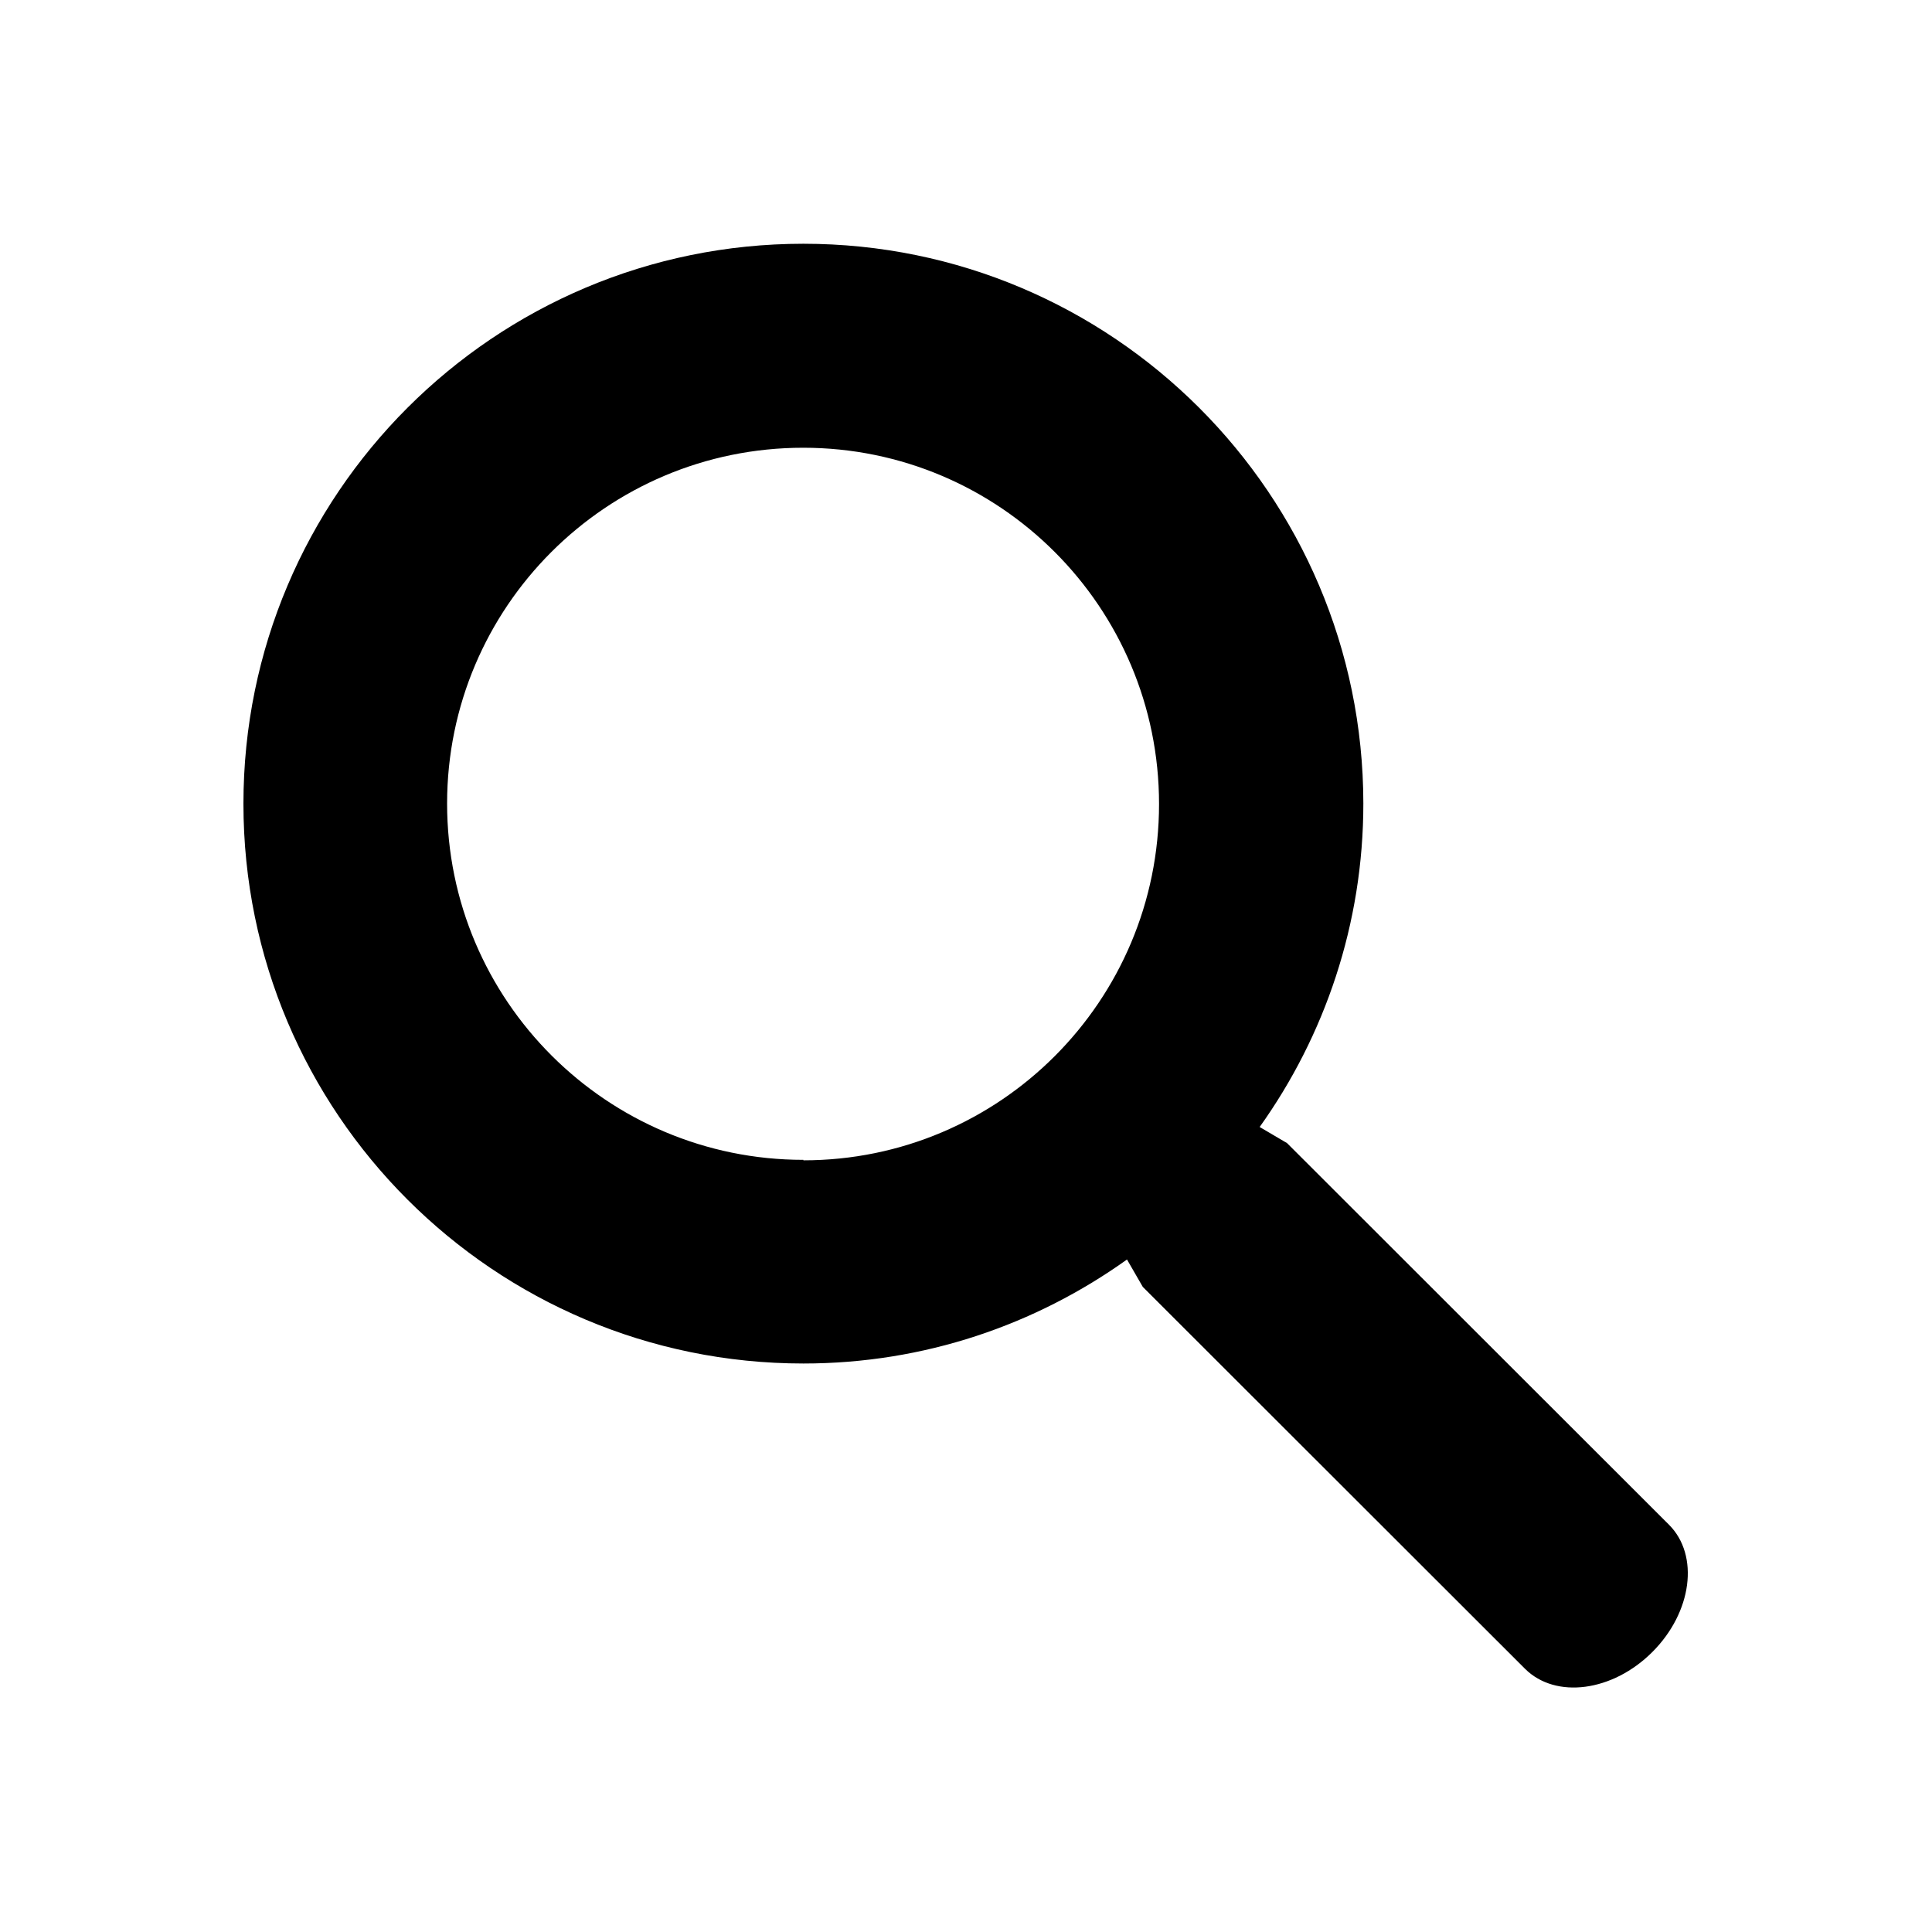
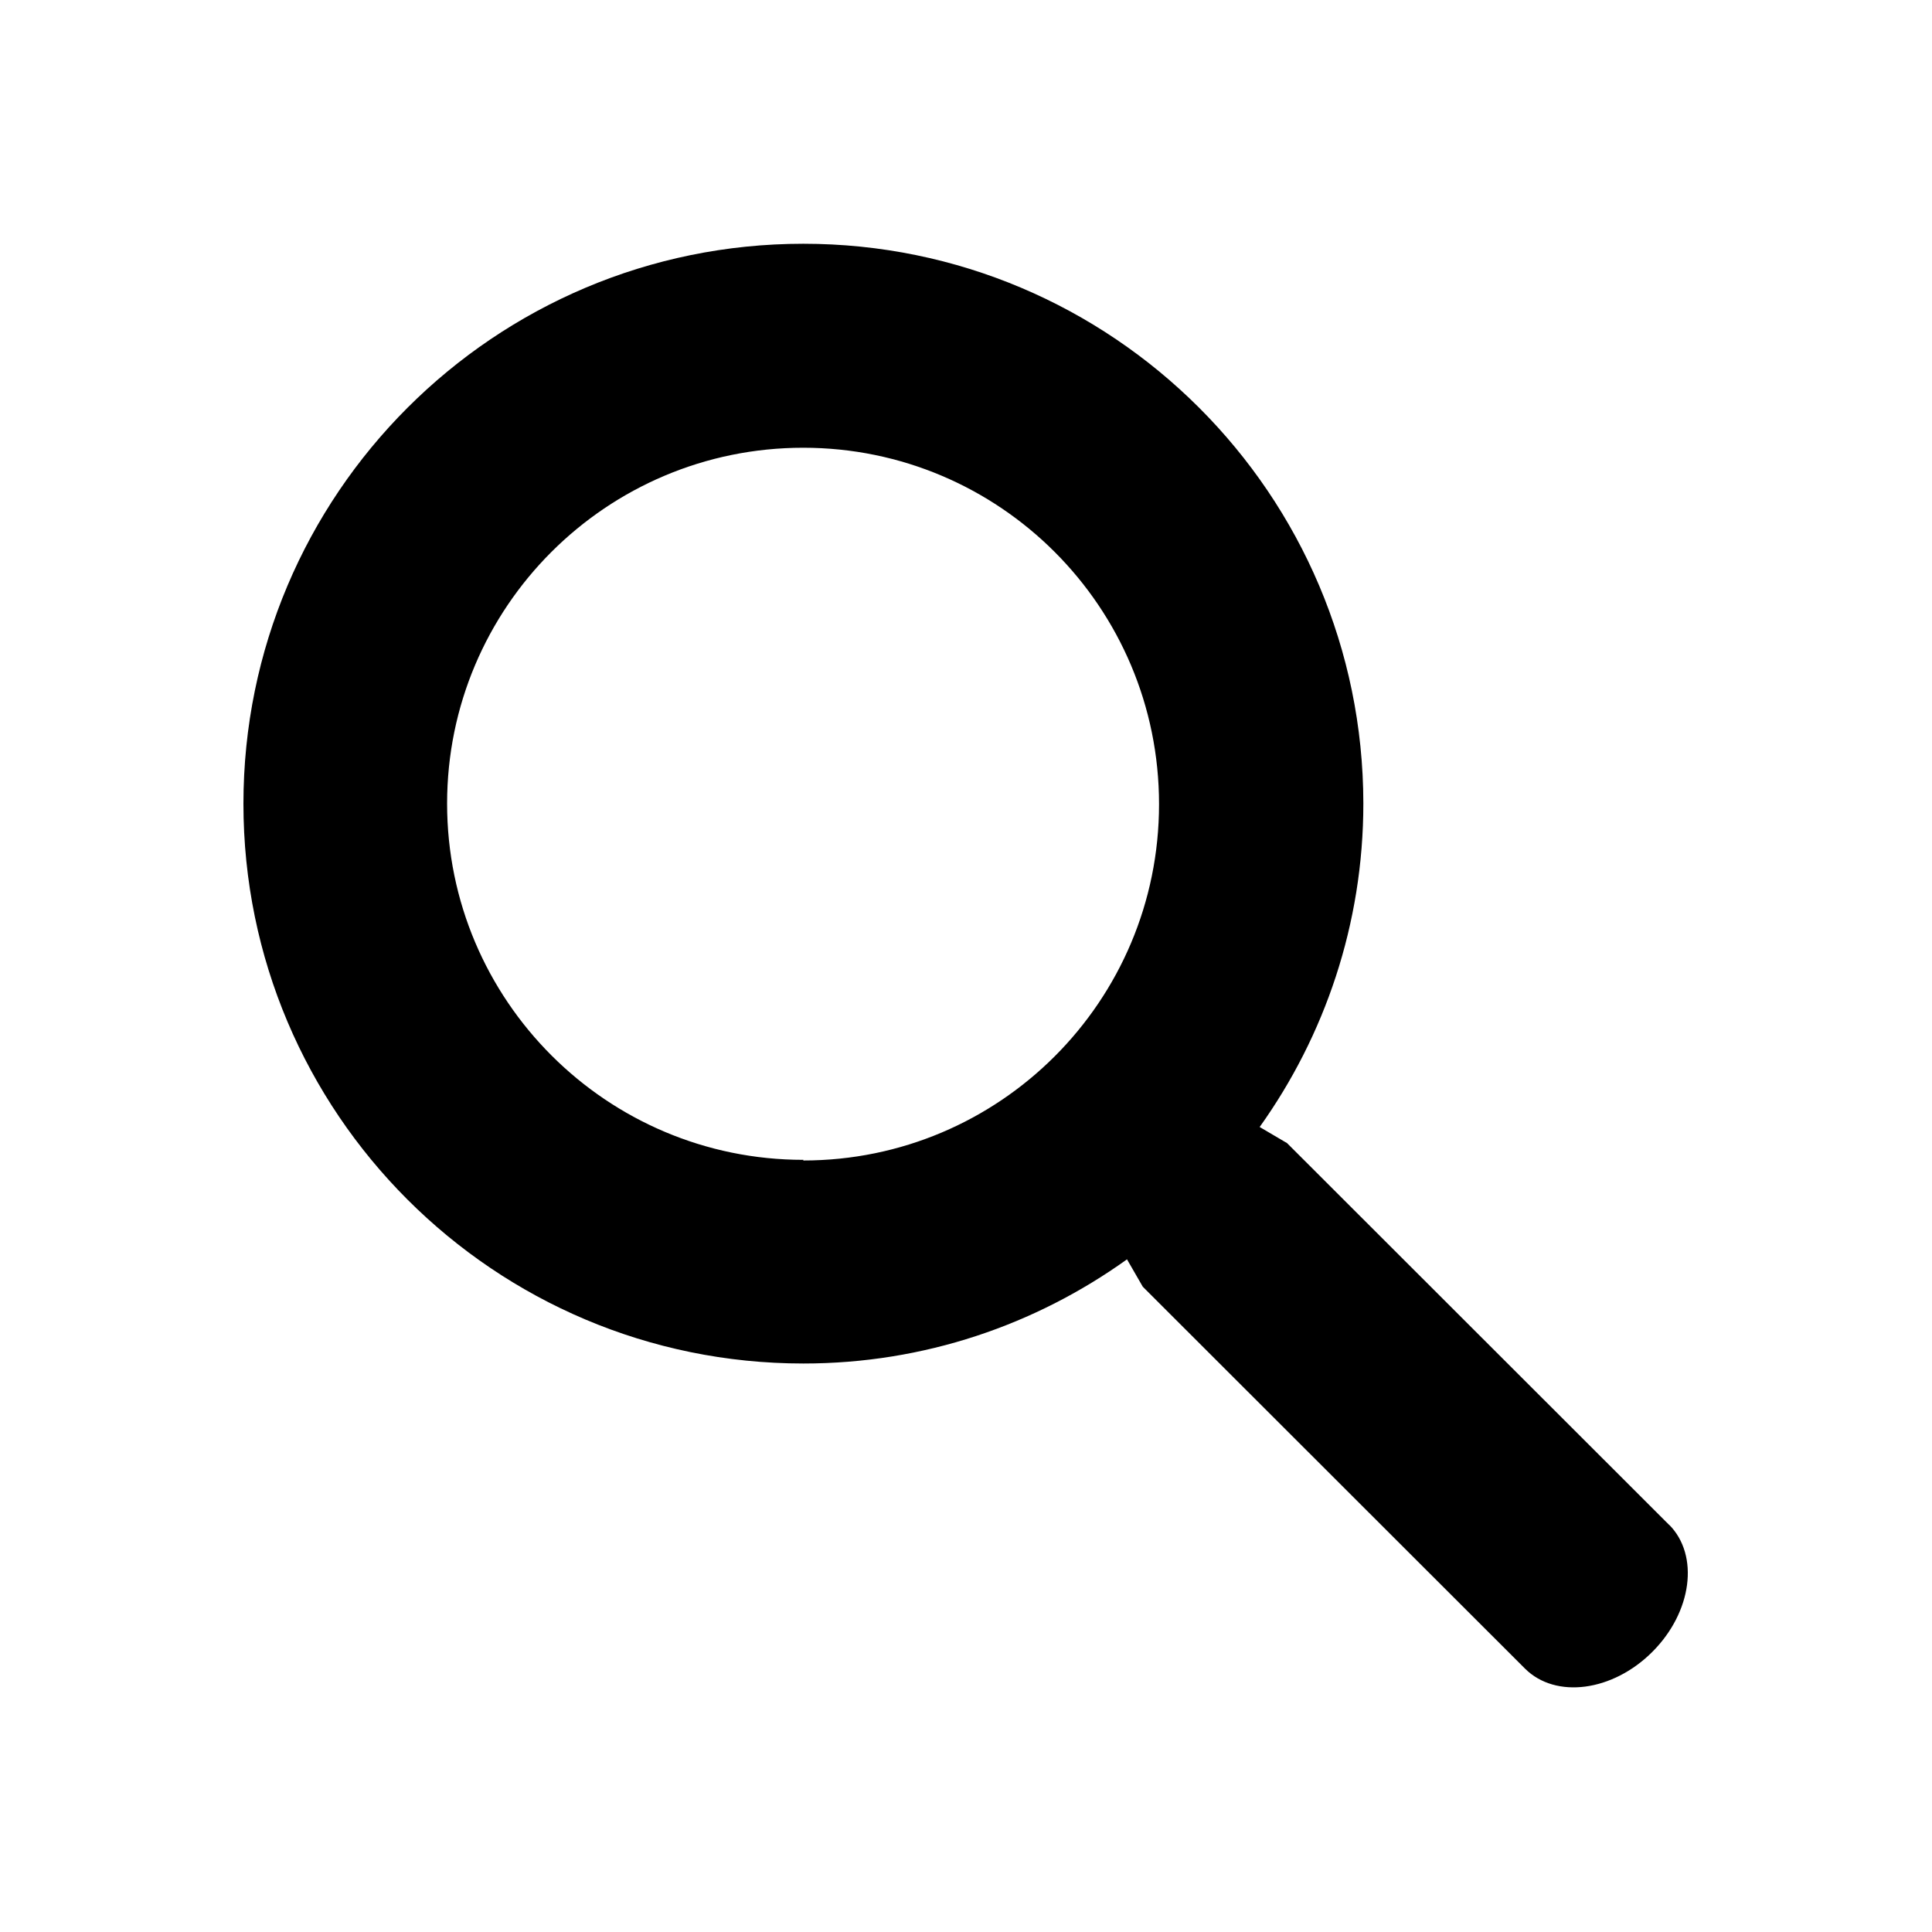
<svg xmlns="http://www.w3.org/2000/svg" width="12" height="12" viewBox="0 0 12 12">
  <g id="search">
-     <path id="path3051" d="M10.37 9.474L7.994 7.1l-.17-.1c.404-.566.644-1.26.644-2.01-.002-1.92-1.56-3.476-3.478-3.476-1.92 0-3.478 1.557-3.478 3.478 0 1.92 1.557 3.477 3.478 3.477.75 0 1.442-.24 2.01-.646l.098.17 2.375 2.373c.19.188.543.142.79-.105s.293-.6.104-.79zm-5.38-2.27c-1.22 0-2.213-.99-2.213-2.213 0-1.22.99-2.21 2.212-2.21 1.22 0 2.21.99 2.21 2.213S6.21 7.207 4.99 7.207z" />
+     <path id="path3051" d="M10.37 9.474L7.994 7.1l-.17-.1c.404-.566.644-1.26.644-2.01-.002-1.92-1.56-3.476-3.478-3.476-1.92 0-3.478 1.557-3.478 3.478 0 1.92 1.557 3.477 3.478 3.477.75 0 1.442-.24 2.01-.647l.098.17 2.375 2.373c.19.188.543.142.79-.105s.293-.6.104-.79zm-5.38-2.27c-1.22 0-2.213-.99-2.213-2.213 0-1.22.99-2.21 2.212-2.21 1.22 0 2.21.99 2.21 2.214s-.99 2.213-2.21 2.213z" />
  </g>
</svg>
